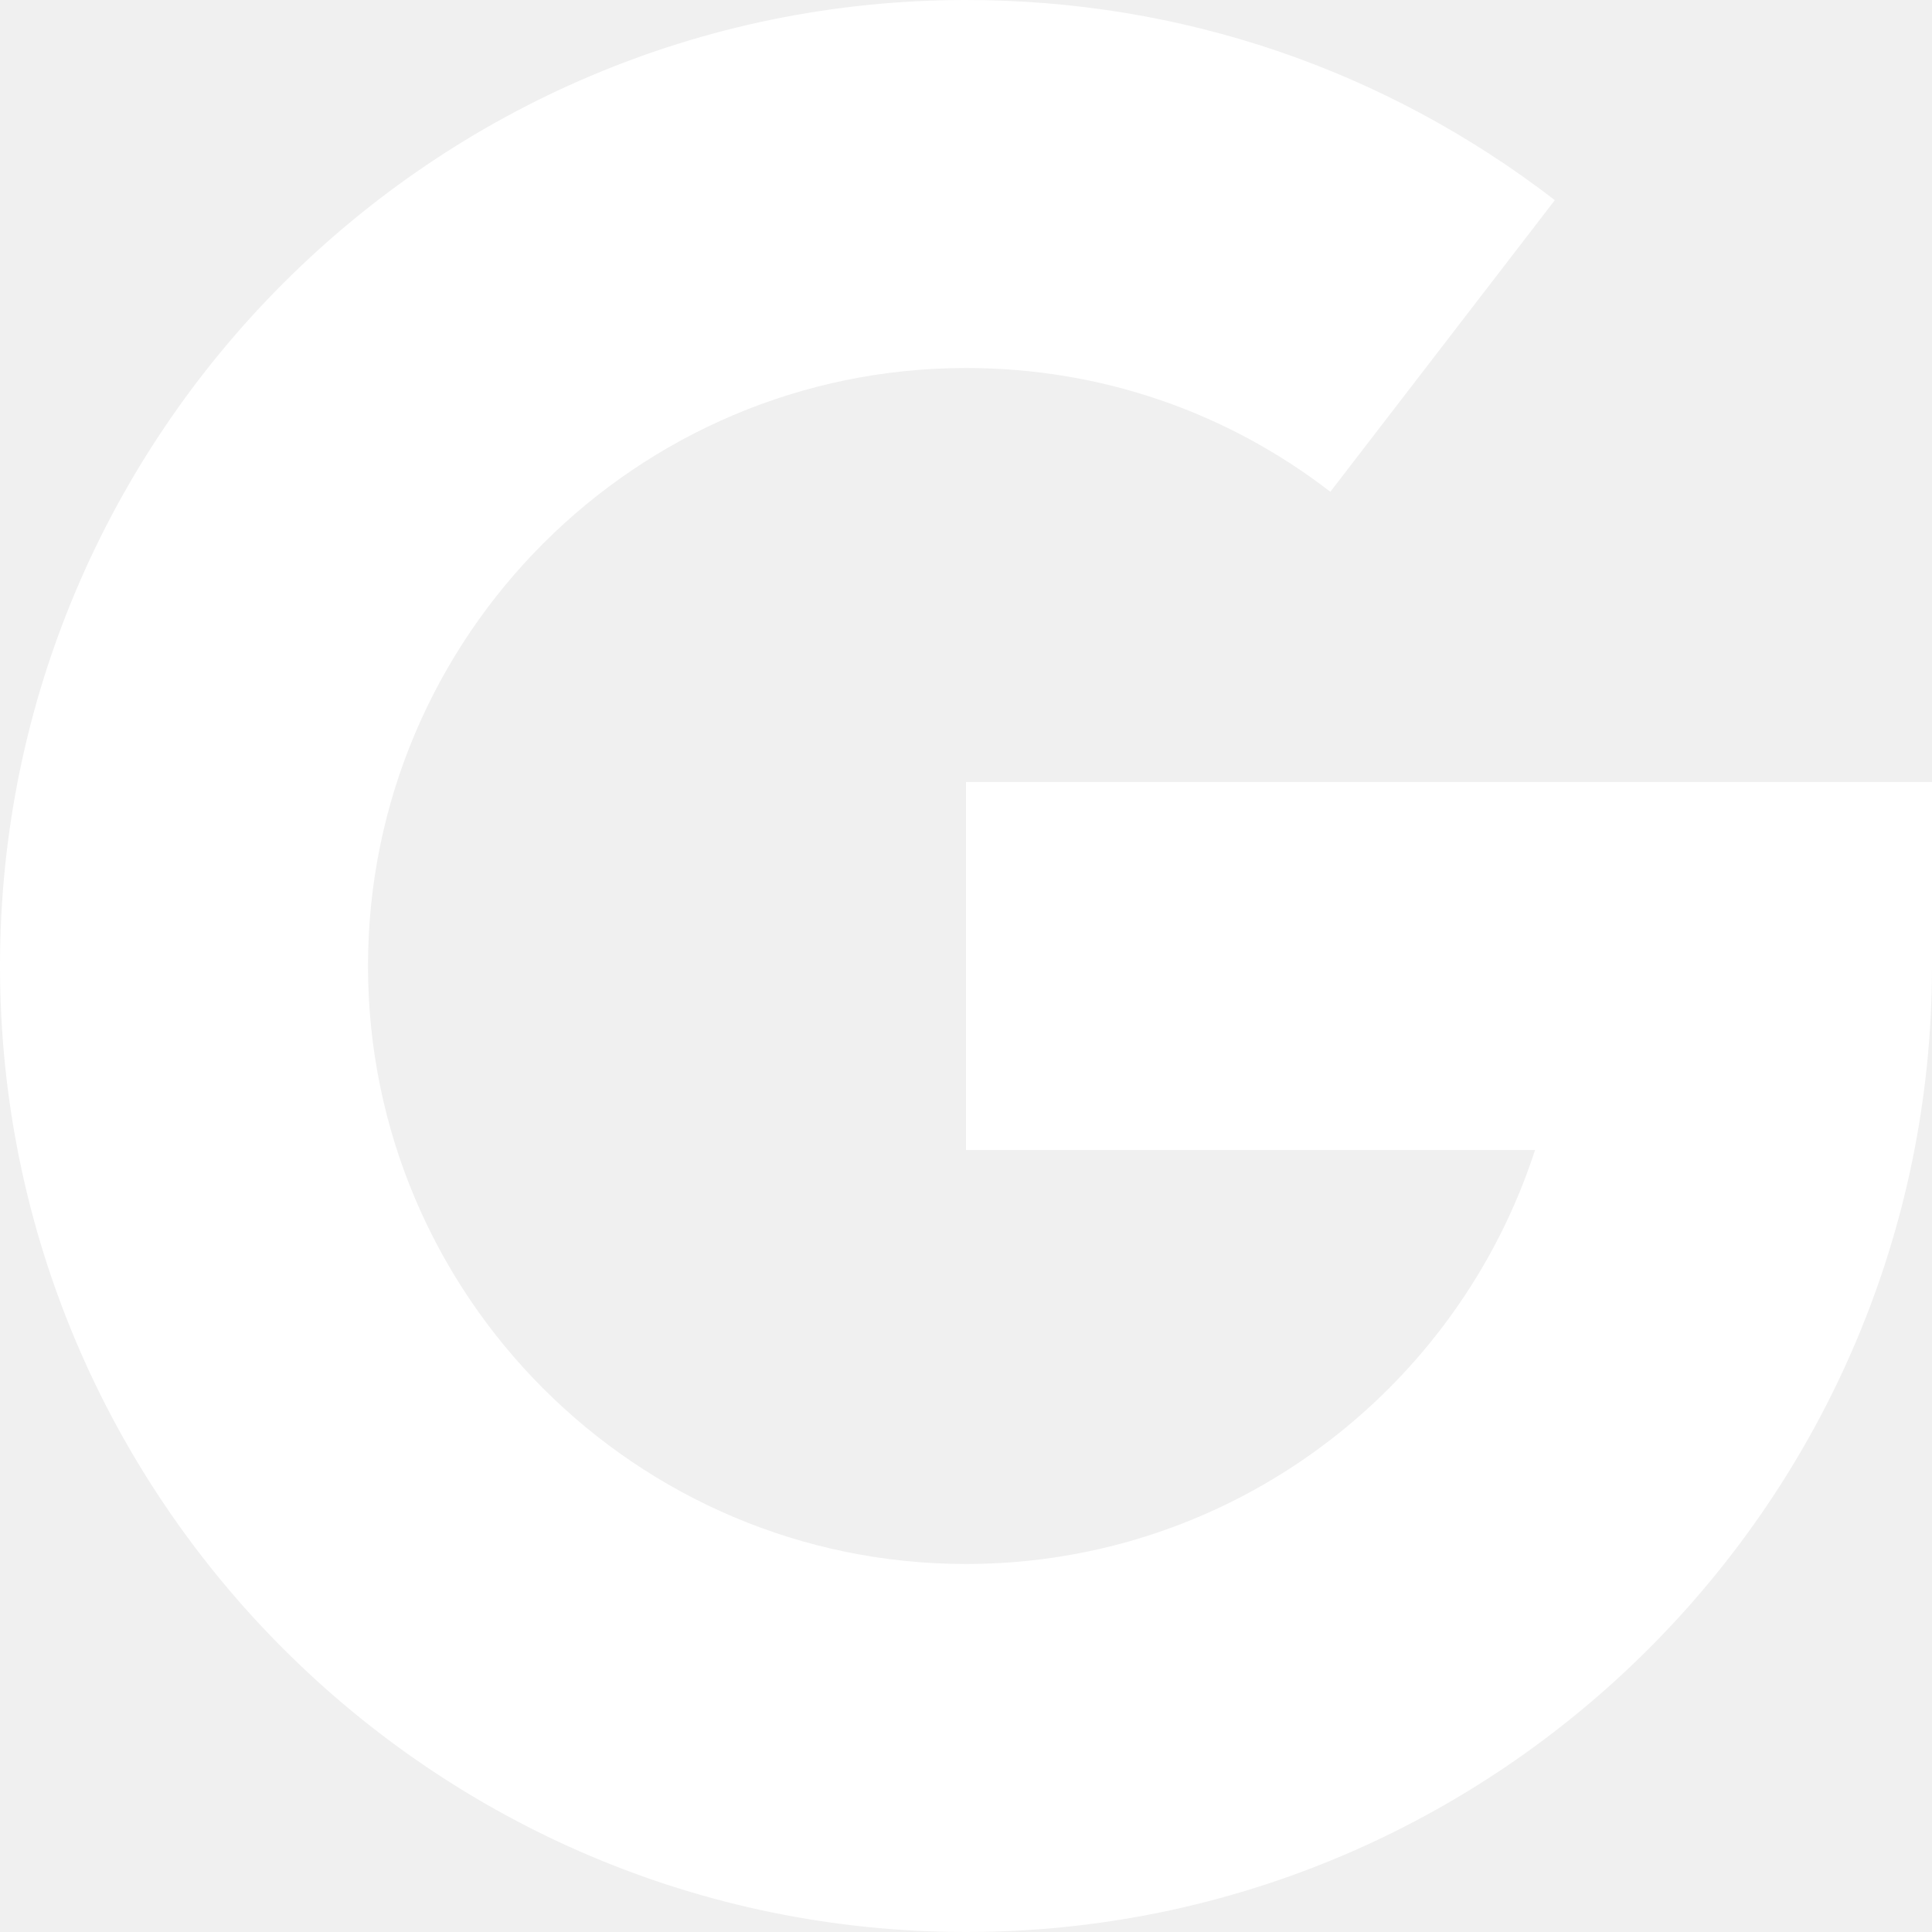
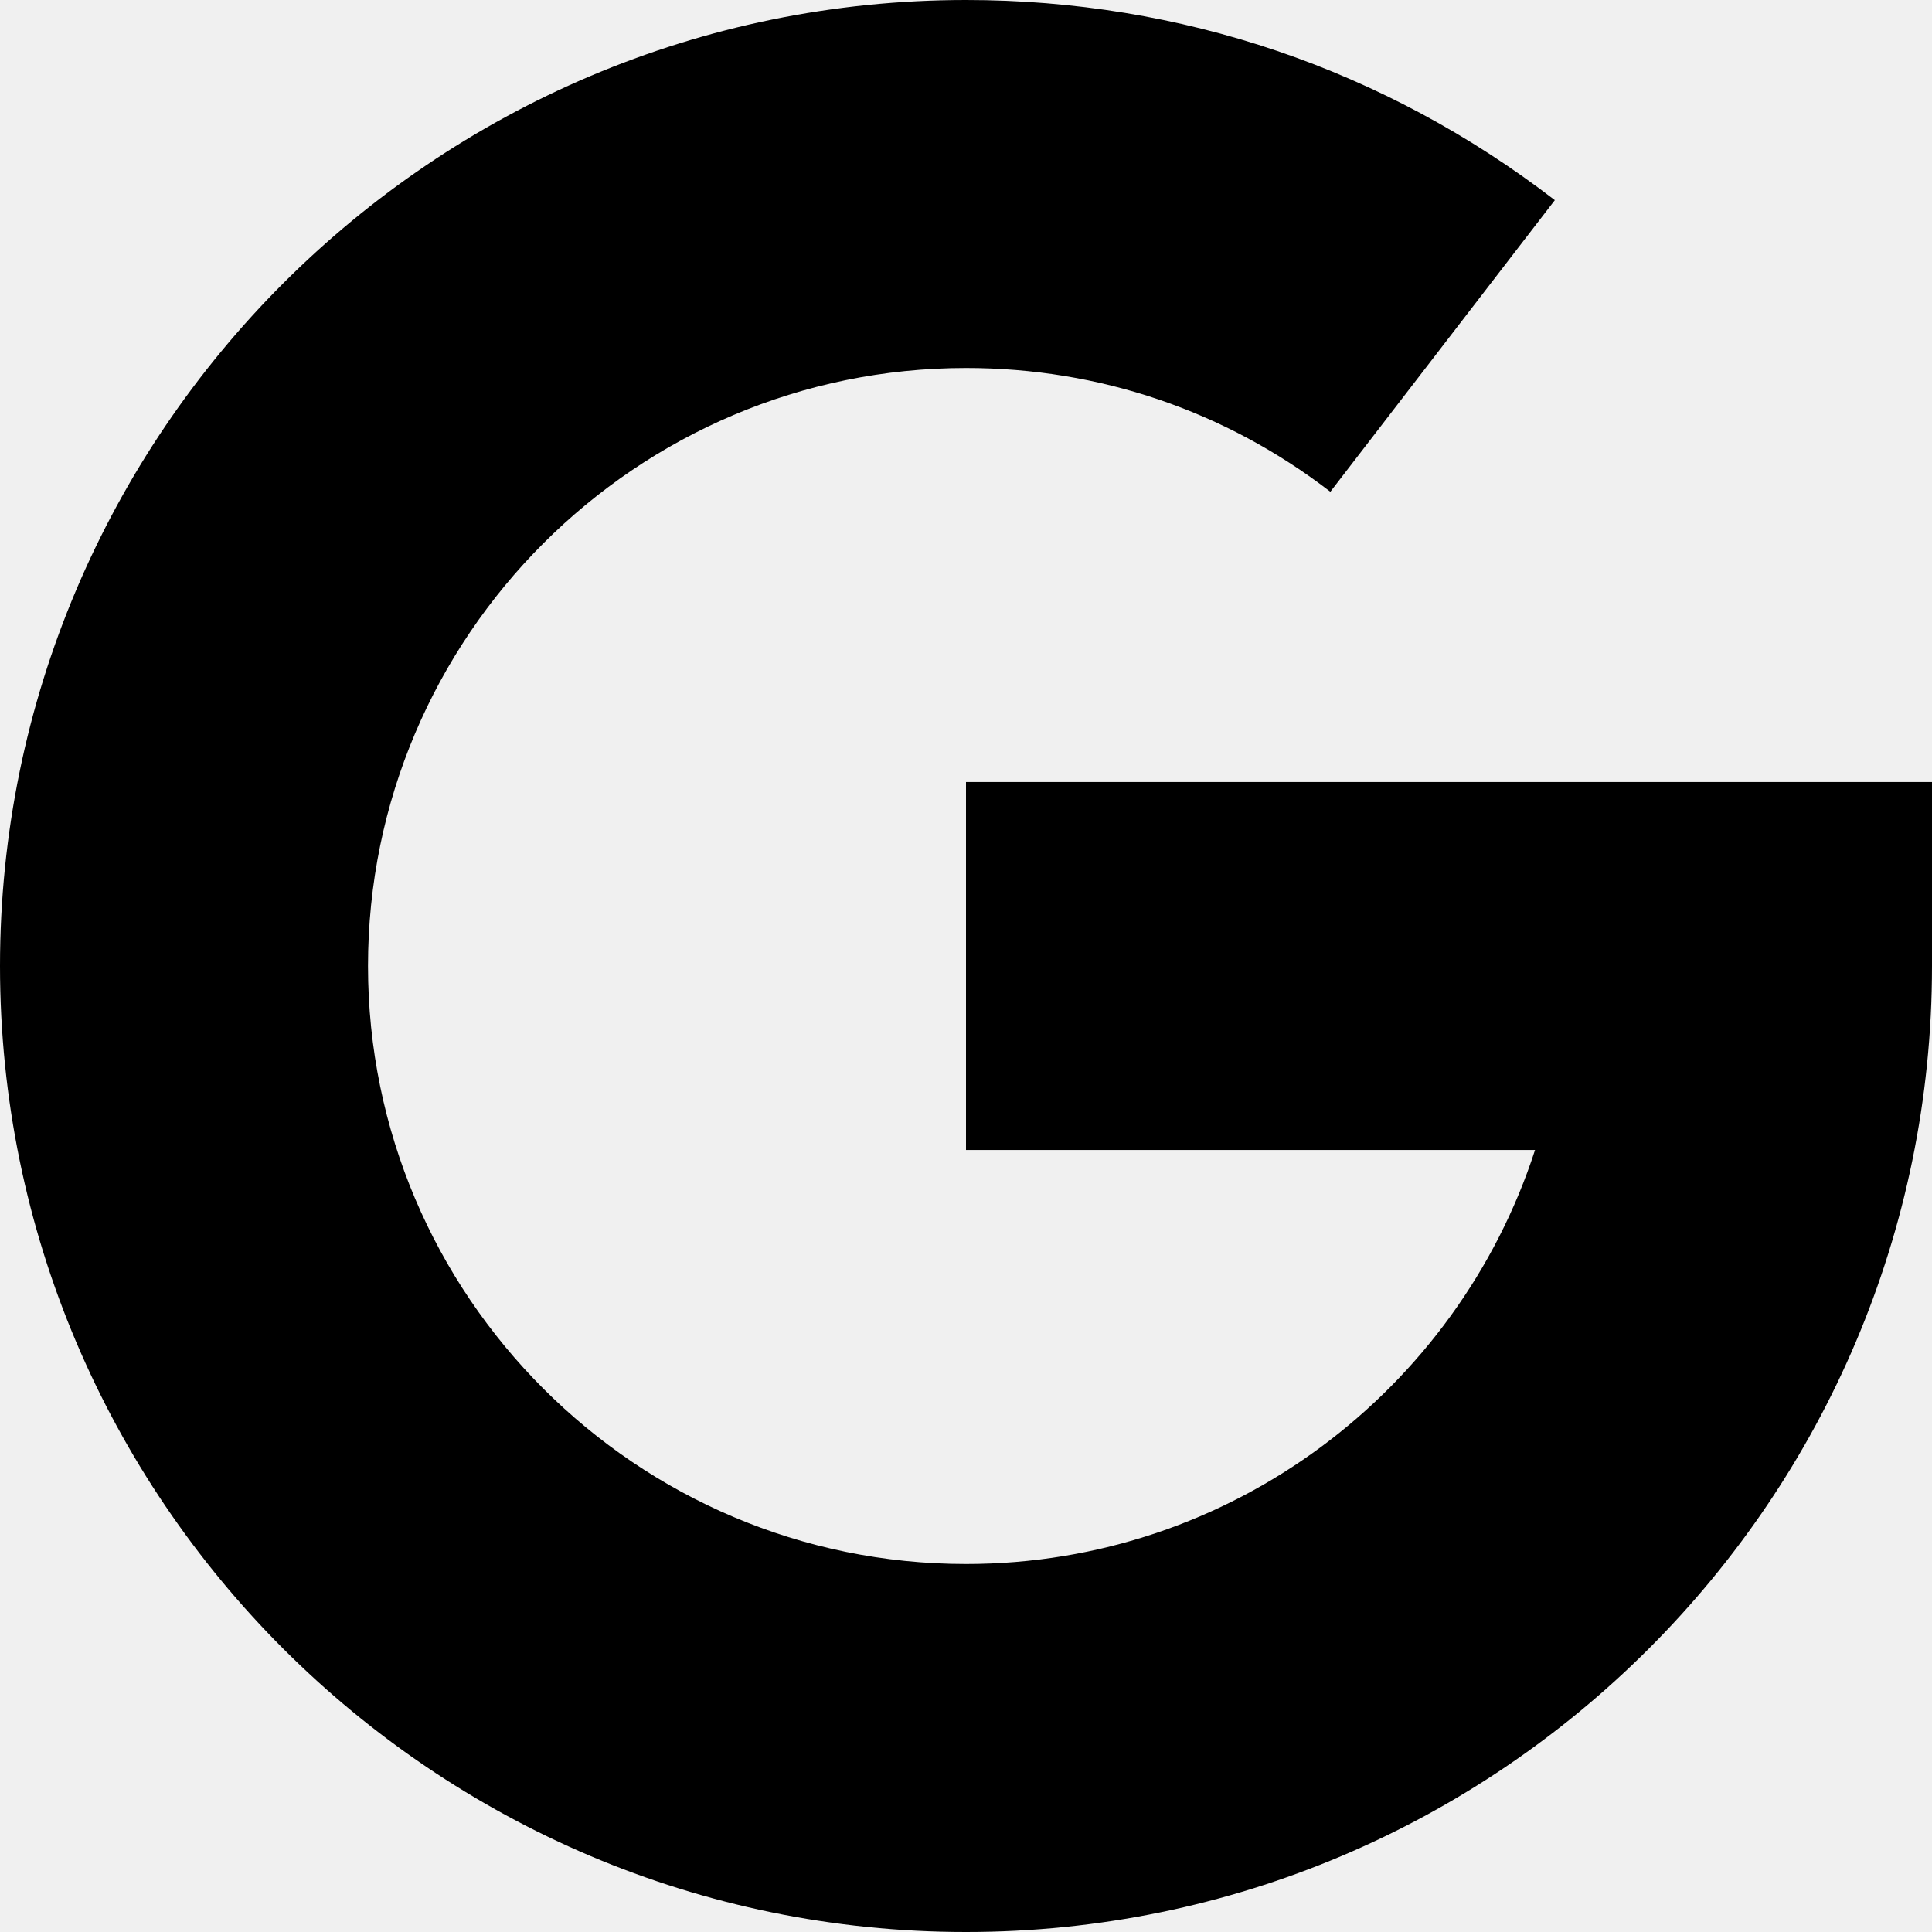
- <svg xmlns="http://www.w3.org/2000/svg" fill="#FFFFFF" height="800px" width="800px" version="1.1" id="Capa_1" viewBox="0 0 210 210" xml:space="preserve">
+ <svg xmlns="http://www.w3.org/2000/svg" fill="#000000" height="800px" width="800px" version="1.1" id="Capa_1" viewBox="0 0 210 210" xml:space="preserve">
  <path d="M0,105C0,47.103,47.103,0,105,0c23.383,0,45.515,7.523,64.004,21.756l-24.4,31.696C133.172,44.652,119.477,40,105,40  c-35.841,0-65,29.159-65,65s29.159,65,65,65c28.867,0,53.398-18.913,61.852-45H105V85h105v20c0,57.897-47.103,105-105,105  S0,162.897,0,105z" />
</svg>
